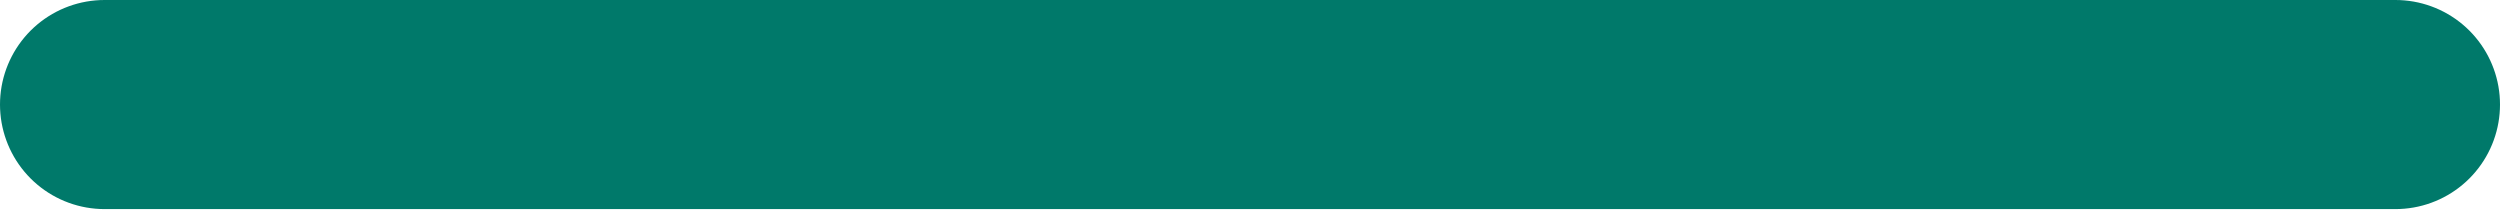
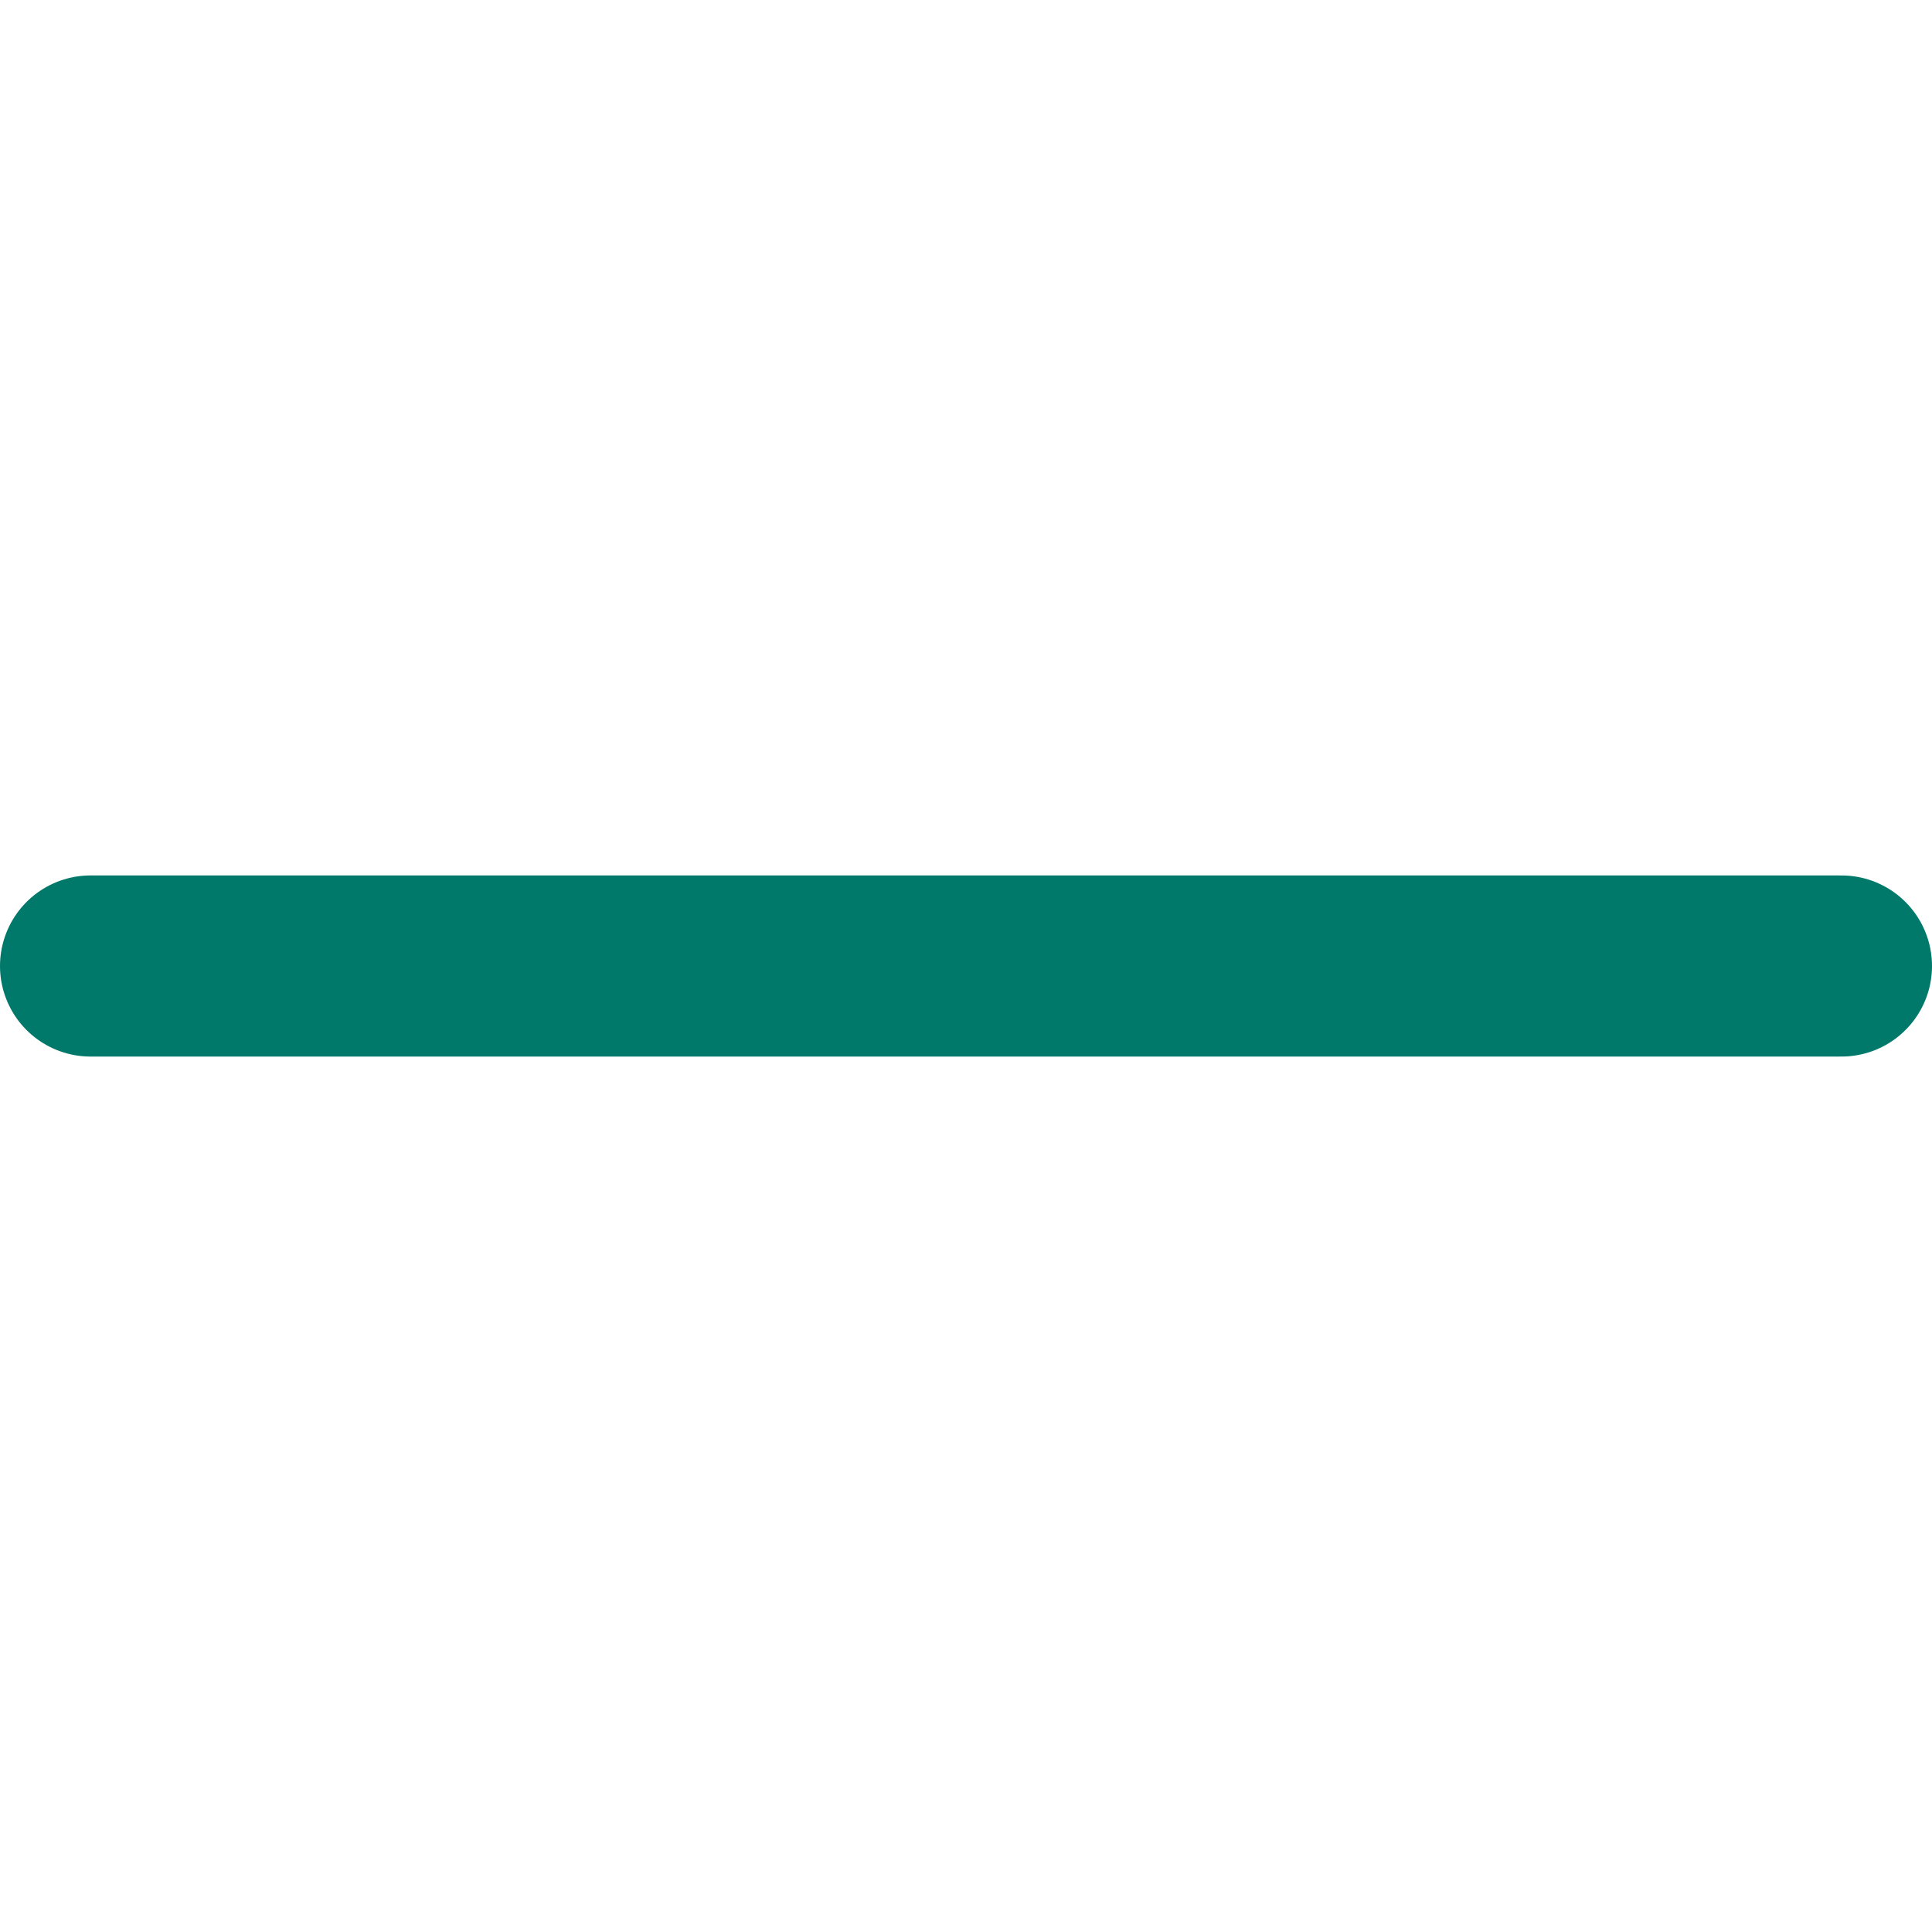
- <svg xmlns="http://www.w3.org/2000/svg" preserveAspectRatio="none" overflow="visible" style="display: block;" width="17.935" height="1.5" viewBox="0 0 17.935 1.5" fill="none">
-   <g id="elements">
-     <path id="Vector" d="M17.185 0.75H0.75" stroke-width="1.5" stroke-linecap="round" stroke-linejoin="round" stroke="#00796A" />
+ <svg xmlns="http://www.w3.org/2000/svg" preserveAspectRatio="none" overflow="visible" style="display: block;" width="16" height="16" viewBox="0 0 16 16" fill="none">
+   <g id="Minus">
+     <path id="Vector" d="M15.25 8H0.75" stroke-width="1.5" stroke-linecap="round" stroke-linejoin="round" stroke="#00796A" />
  </g>
</svg>
